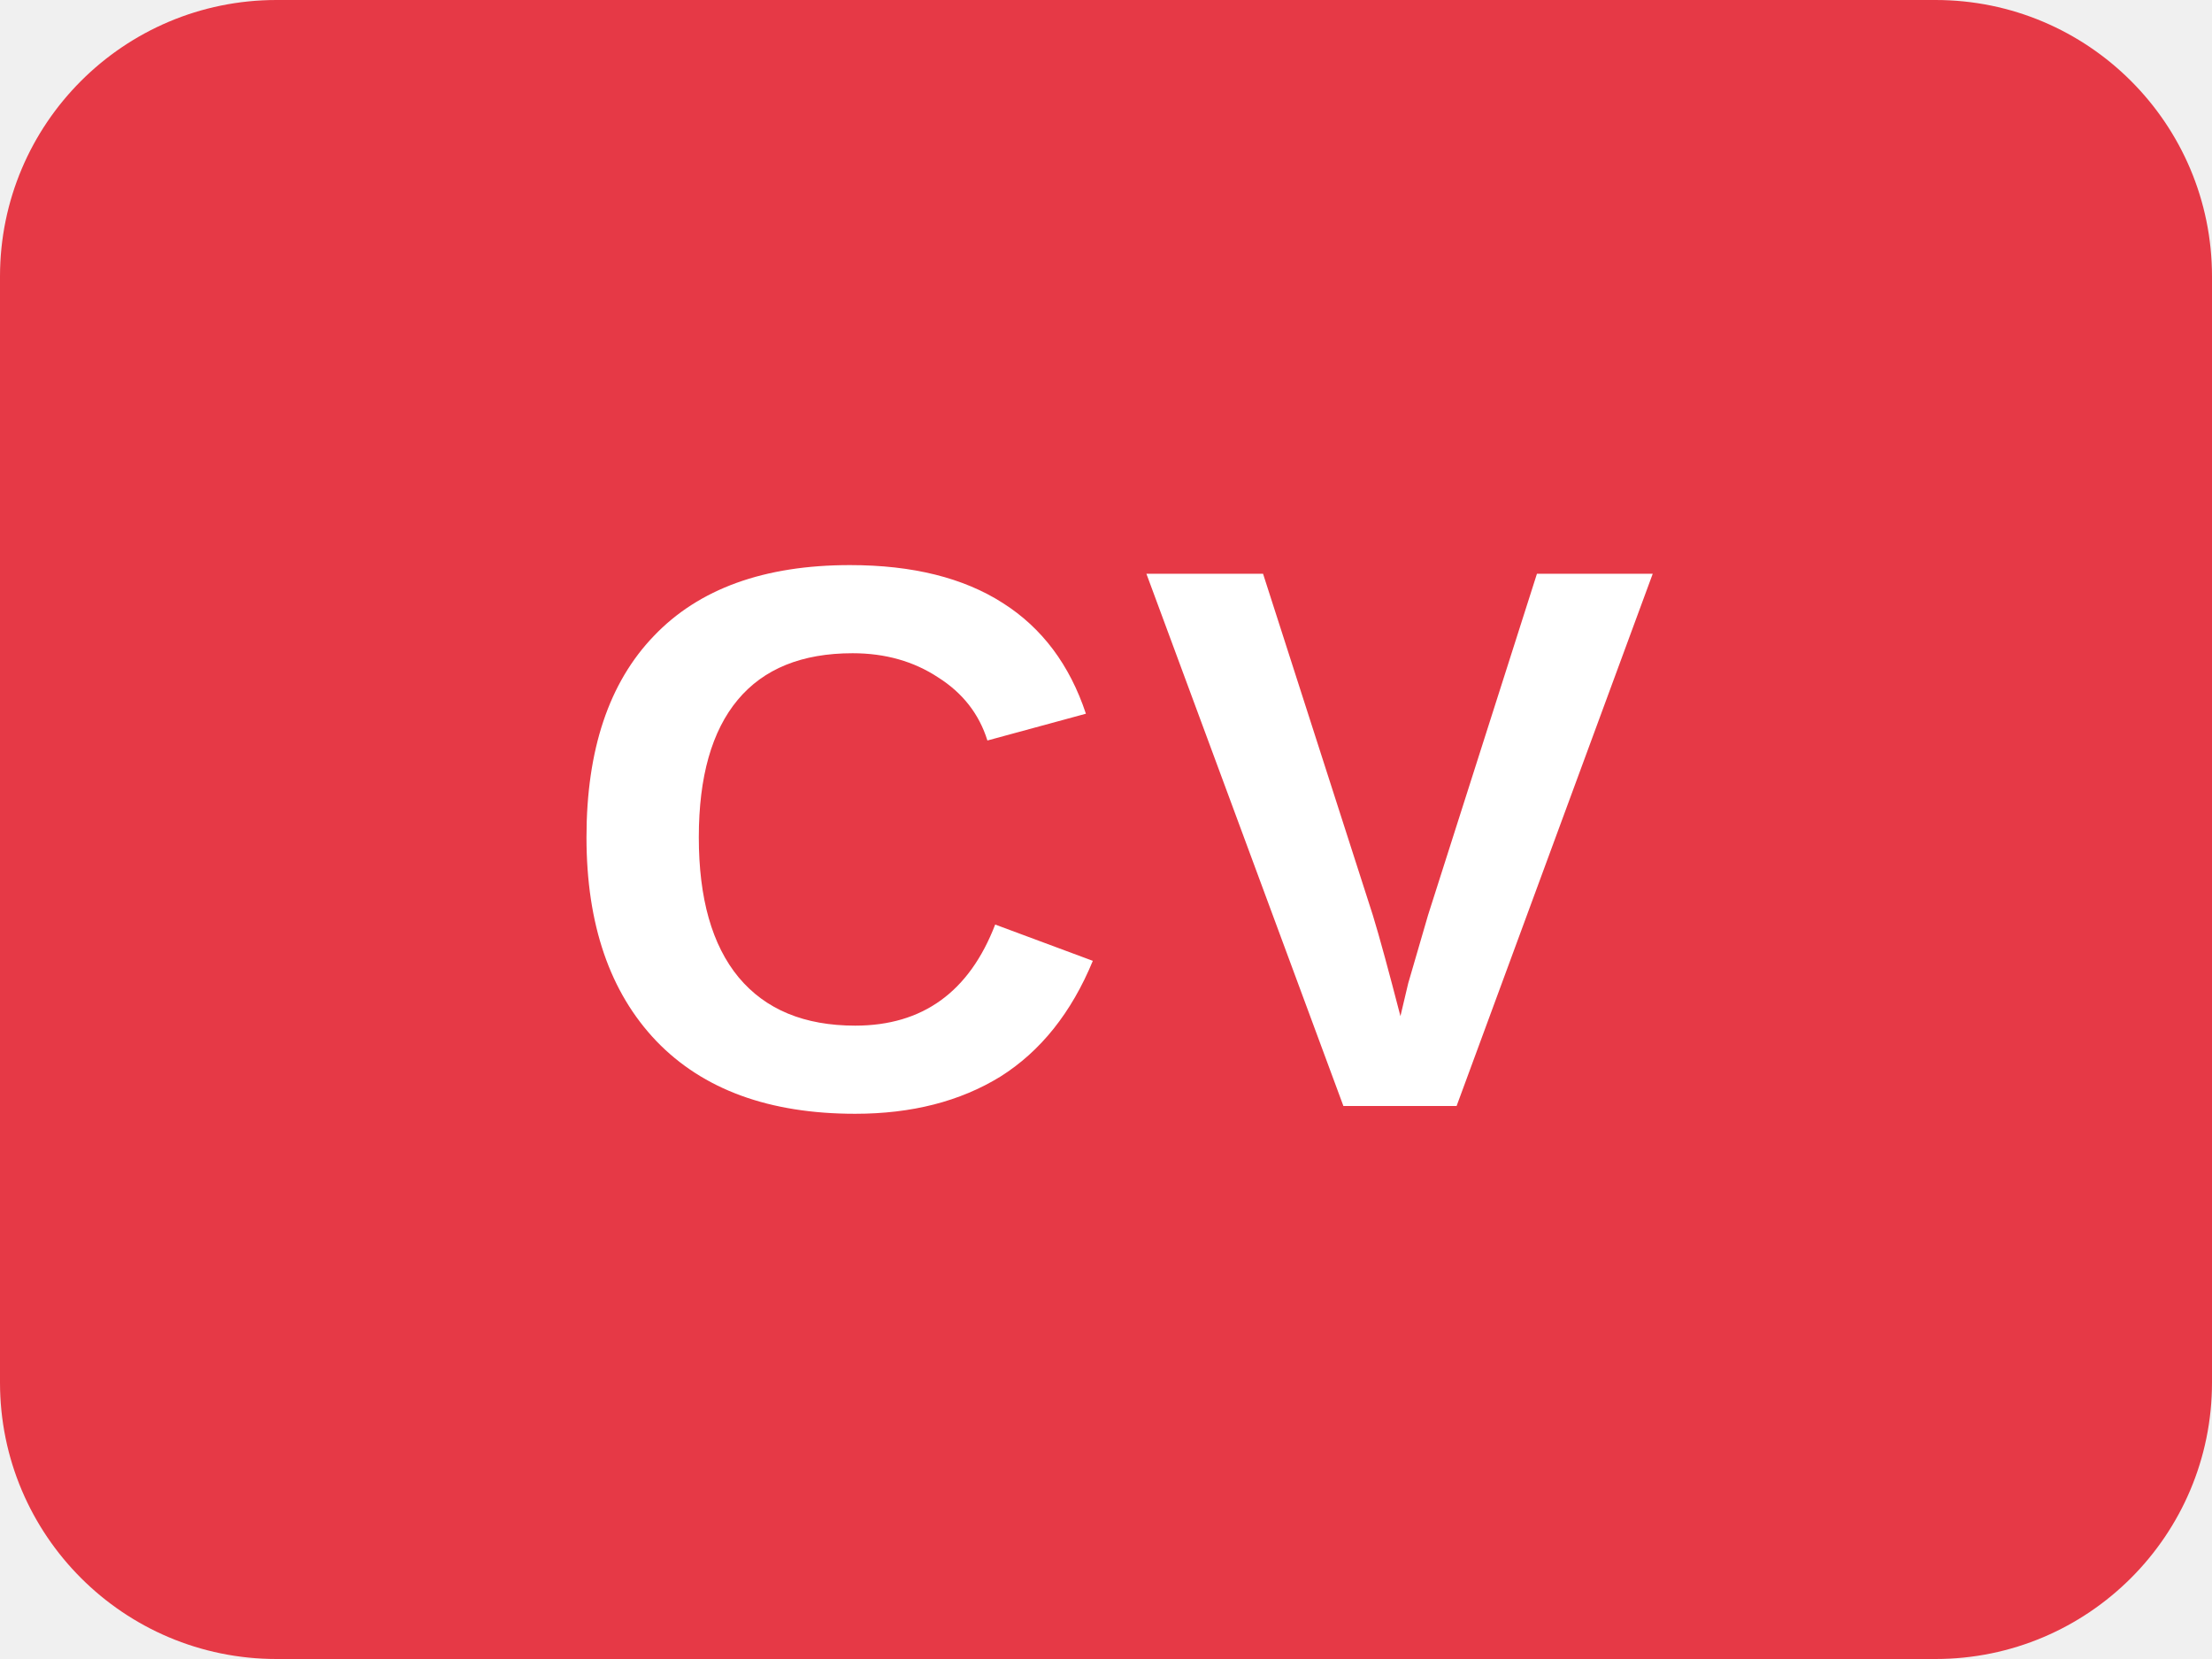
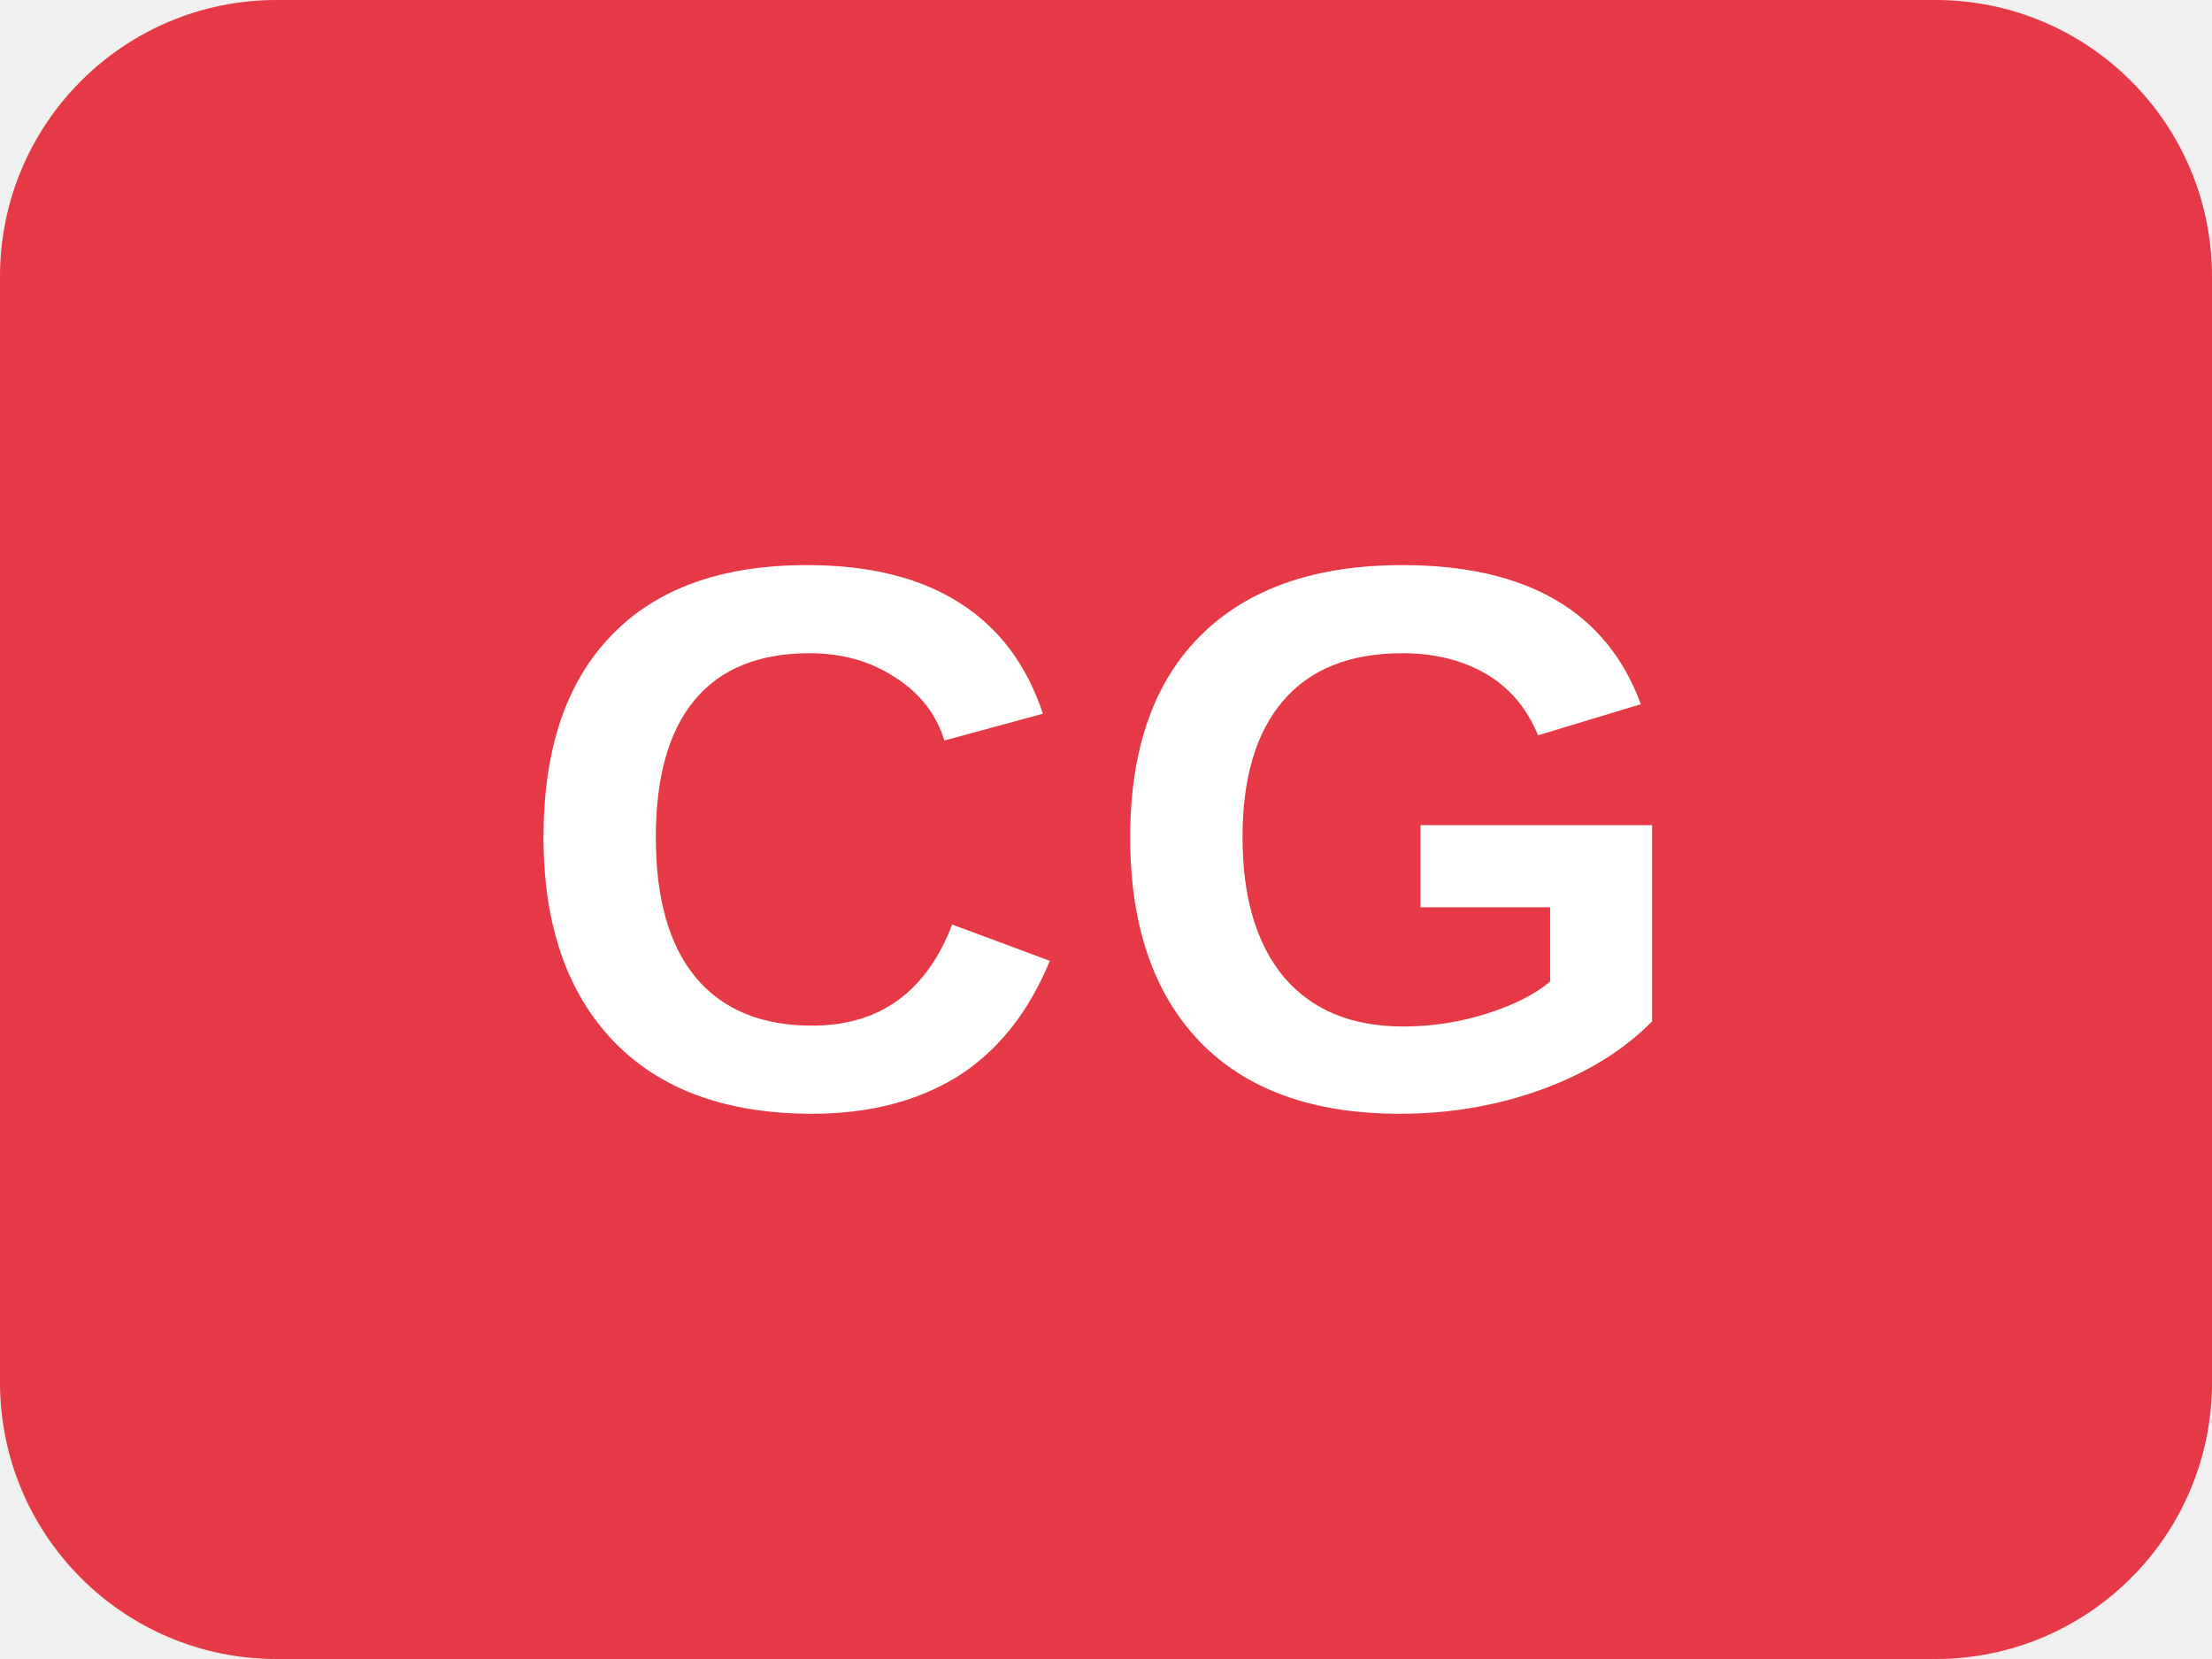
<svg xmlns="http://www.w3.org/2000/svg" viewBox="0 0 40 30" width="40" height="30">
  <rect width="40" height="30" rx="5" fill="#E63946" />
-   <text x="20" y="20" font-family="Arial, sans-serif" font-size="14" font-weight="800" fill="#FFFFFF" text-anchor="middle" letter-spacing="0.5">CV</text>
+   <text x="20" y="20" font-family="Arial, sans-serif" font-size="14" font-weight="800" fill="#FFFFFF" text-anchor="middle" letter-spacing="0.5">CG</text>
</svg>
